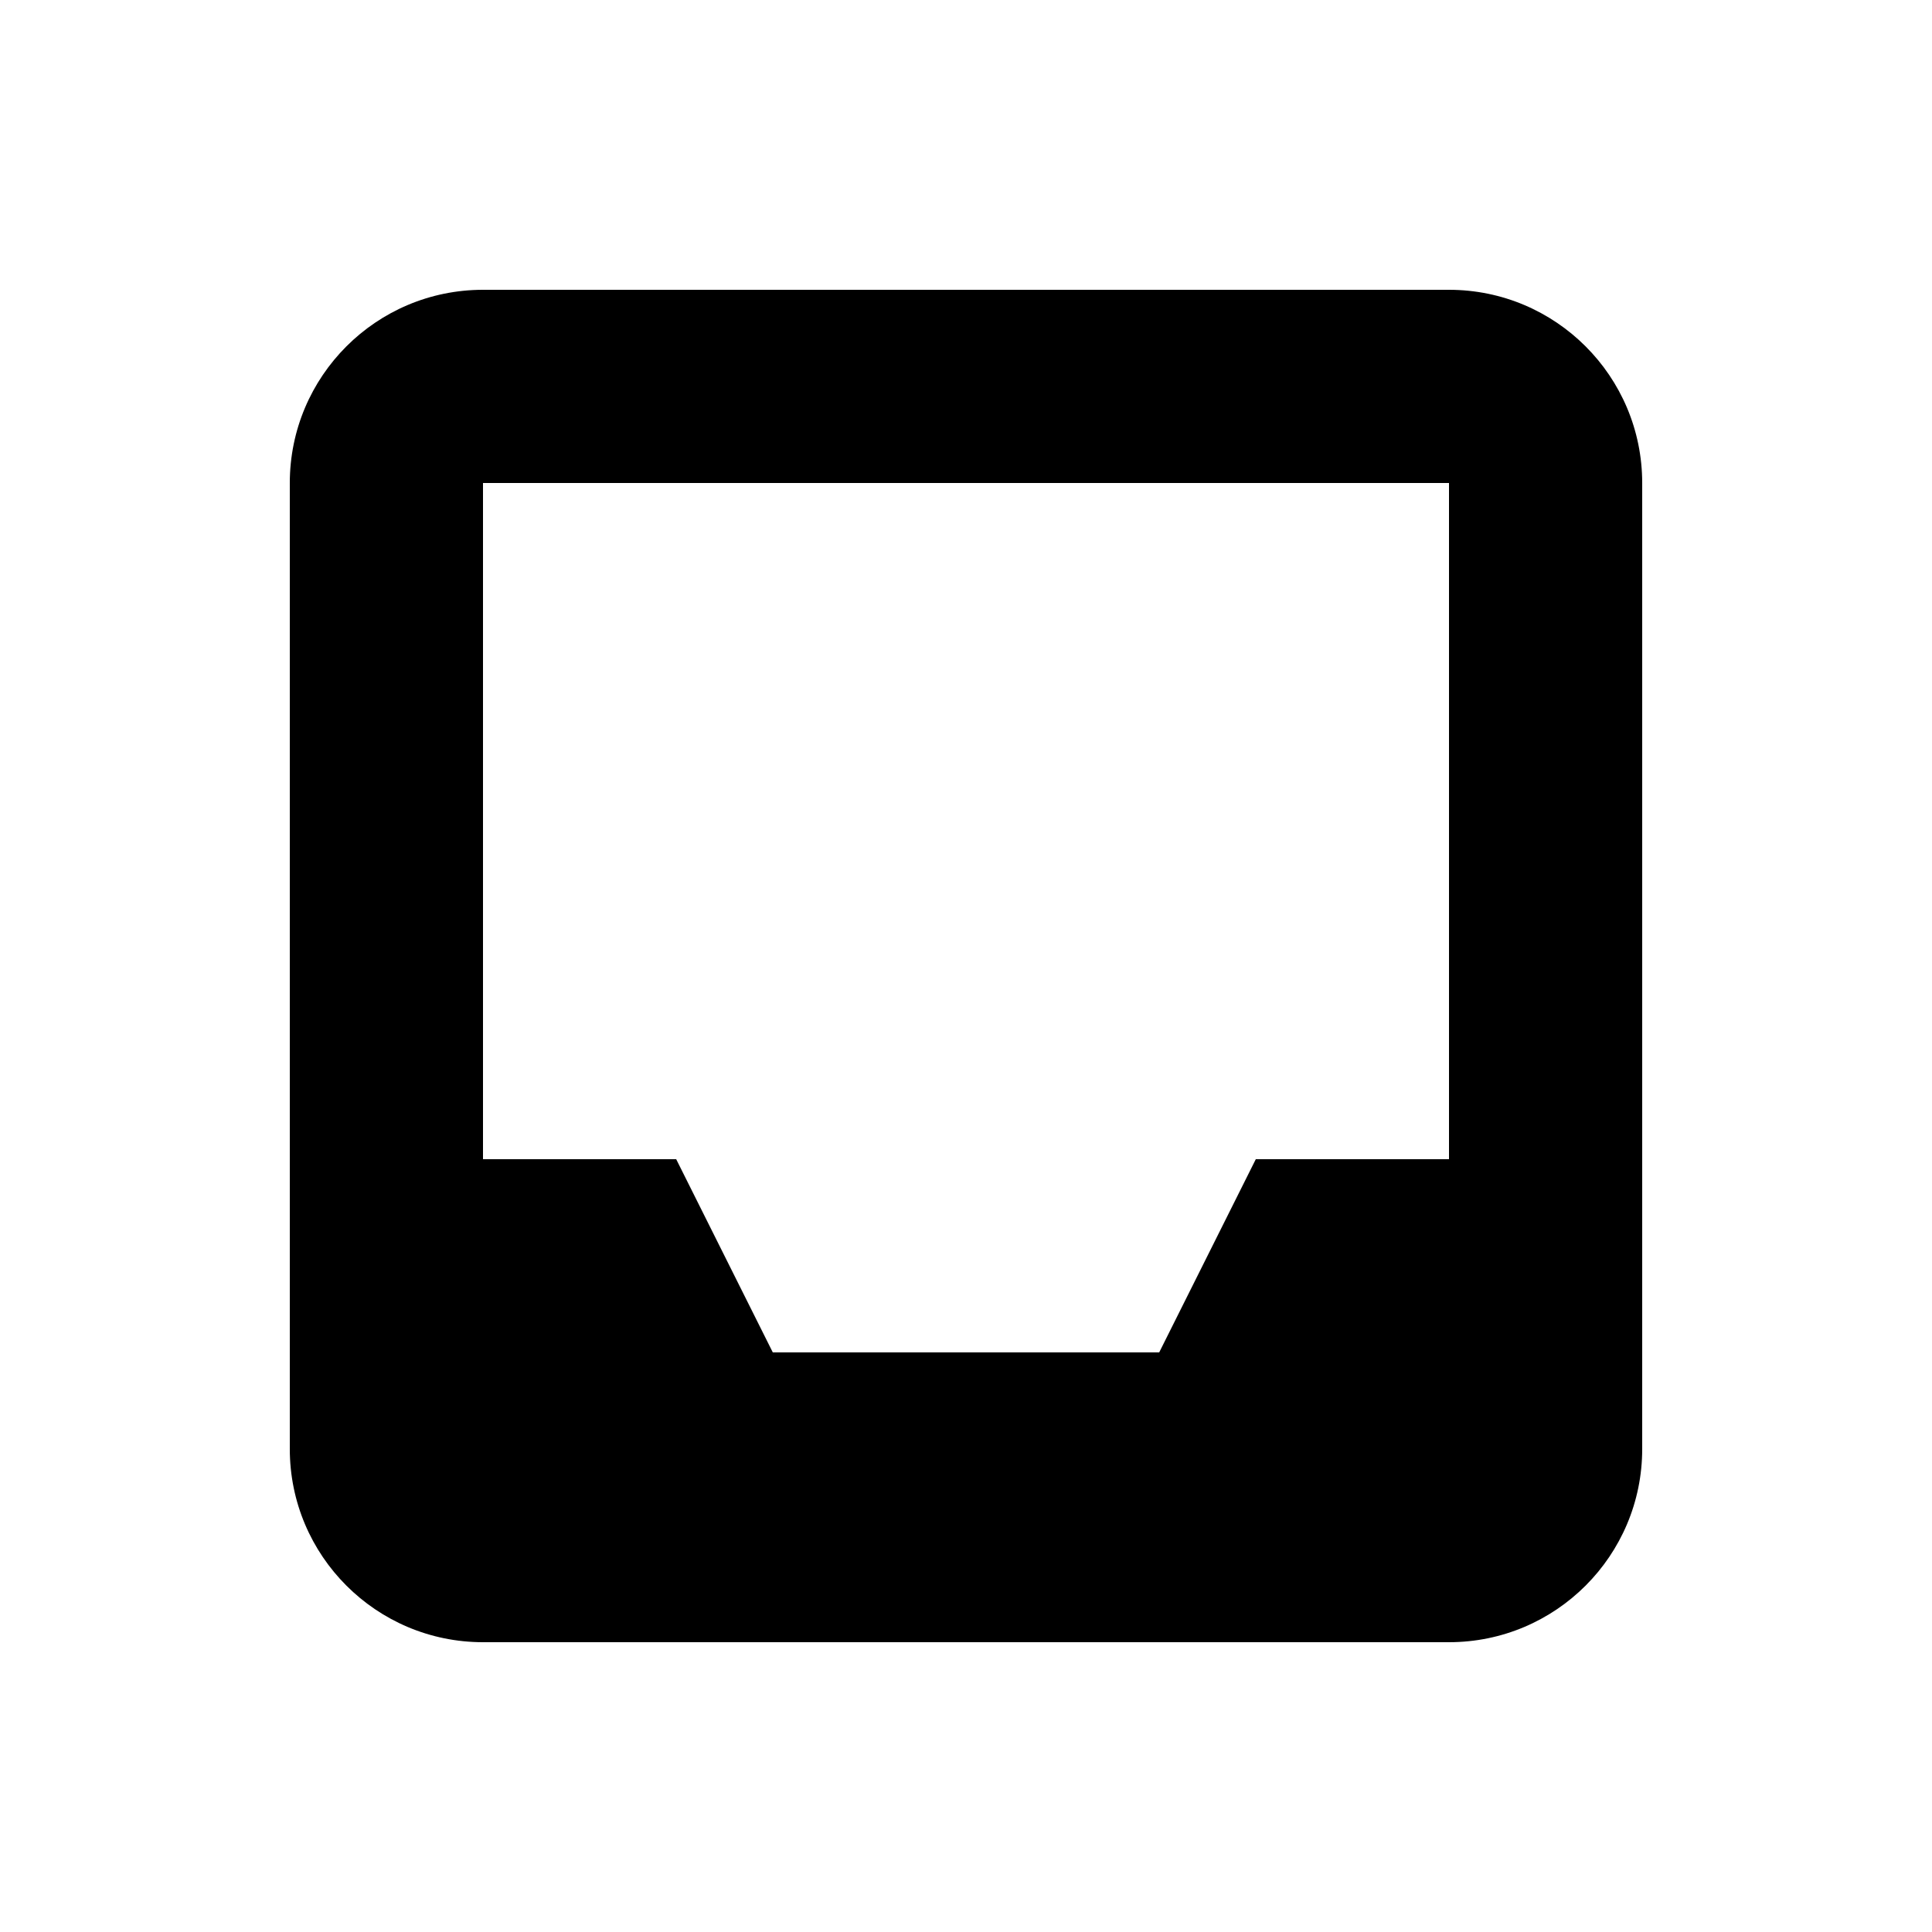
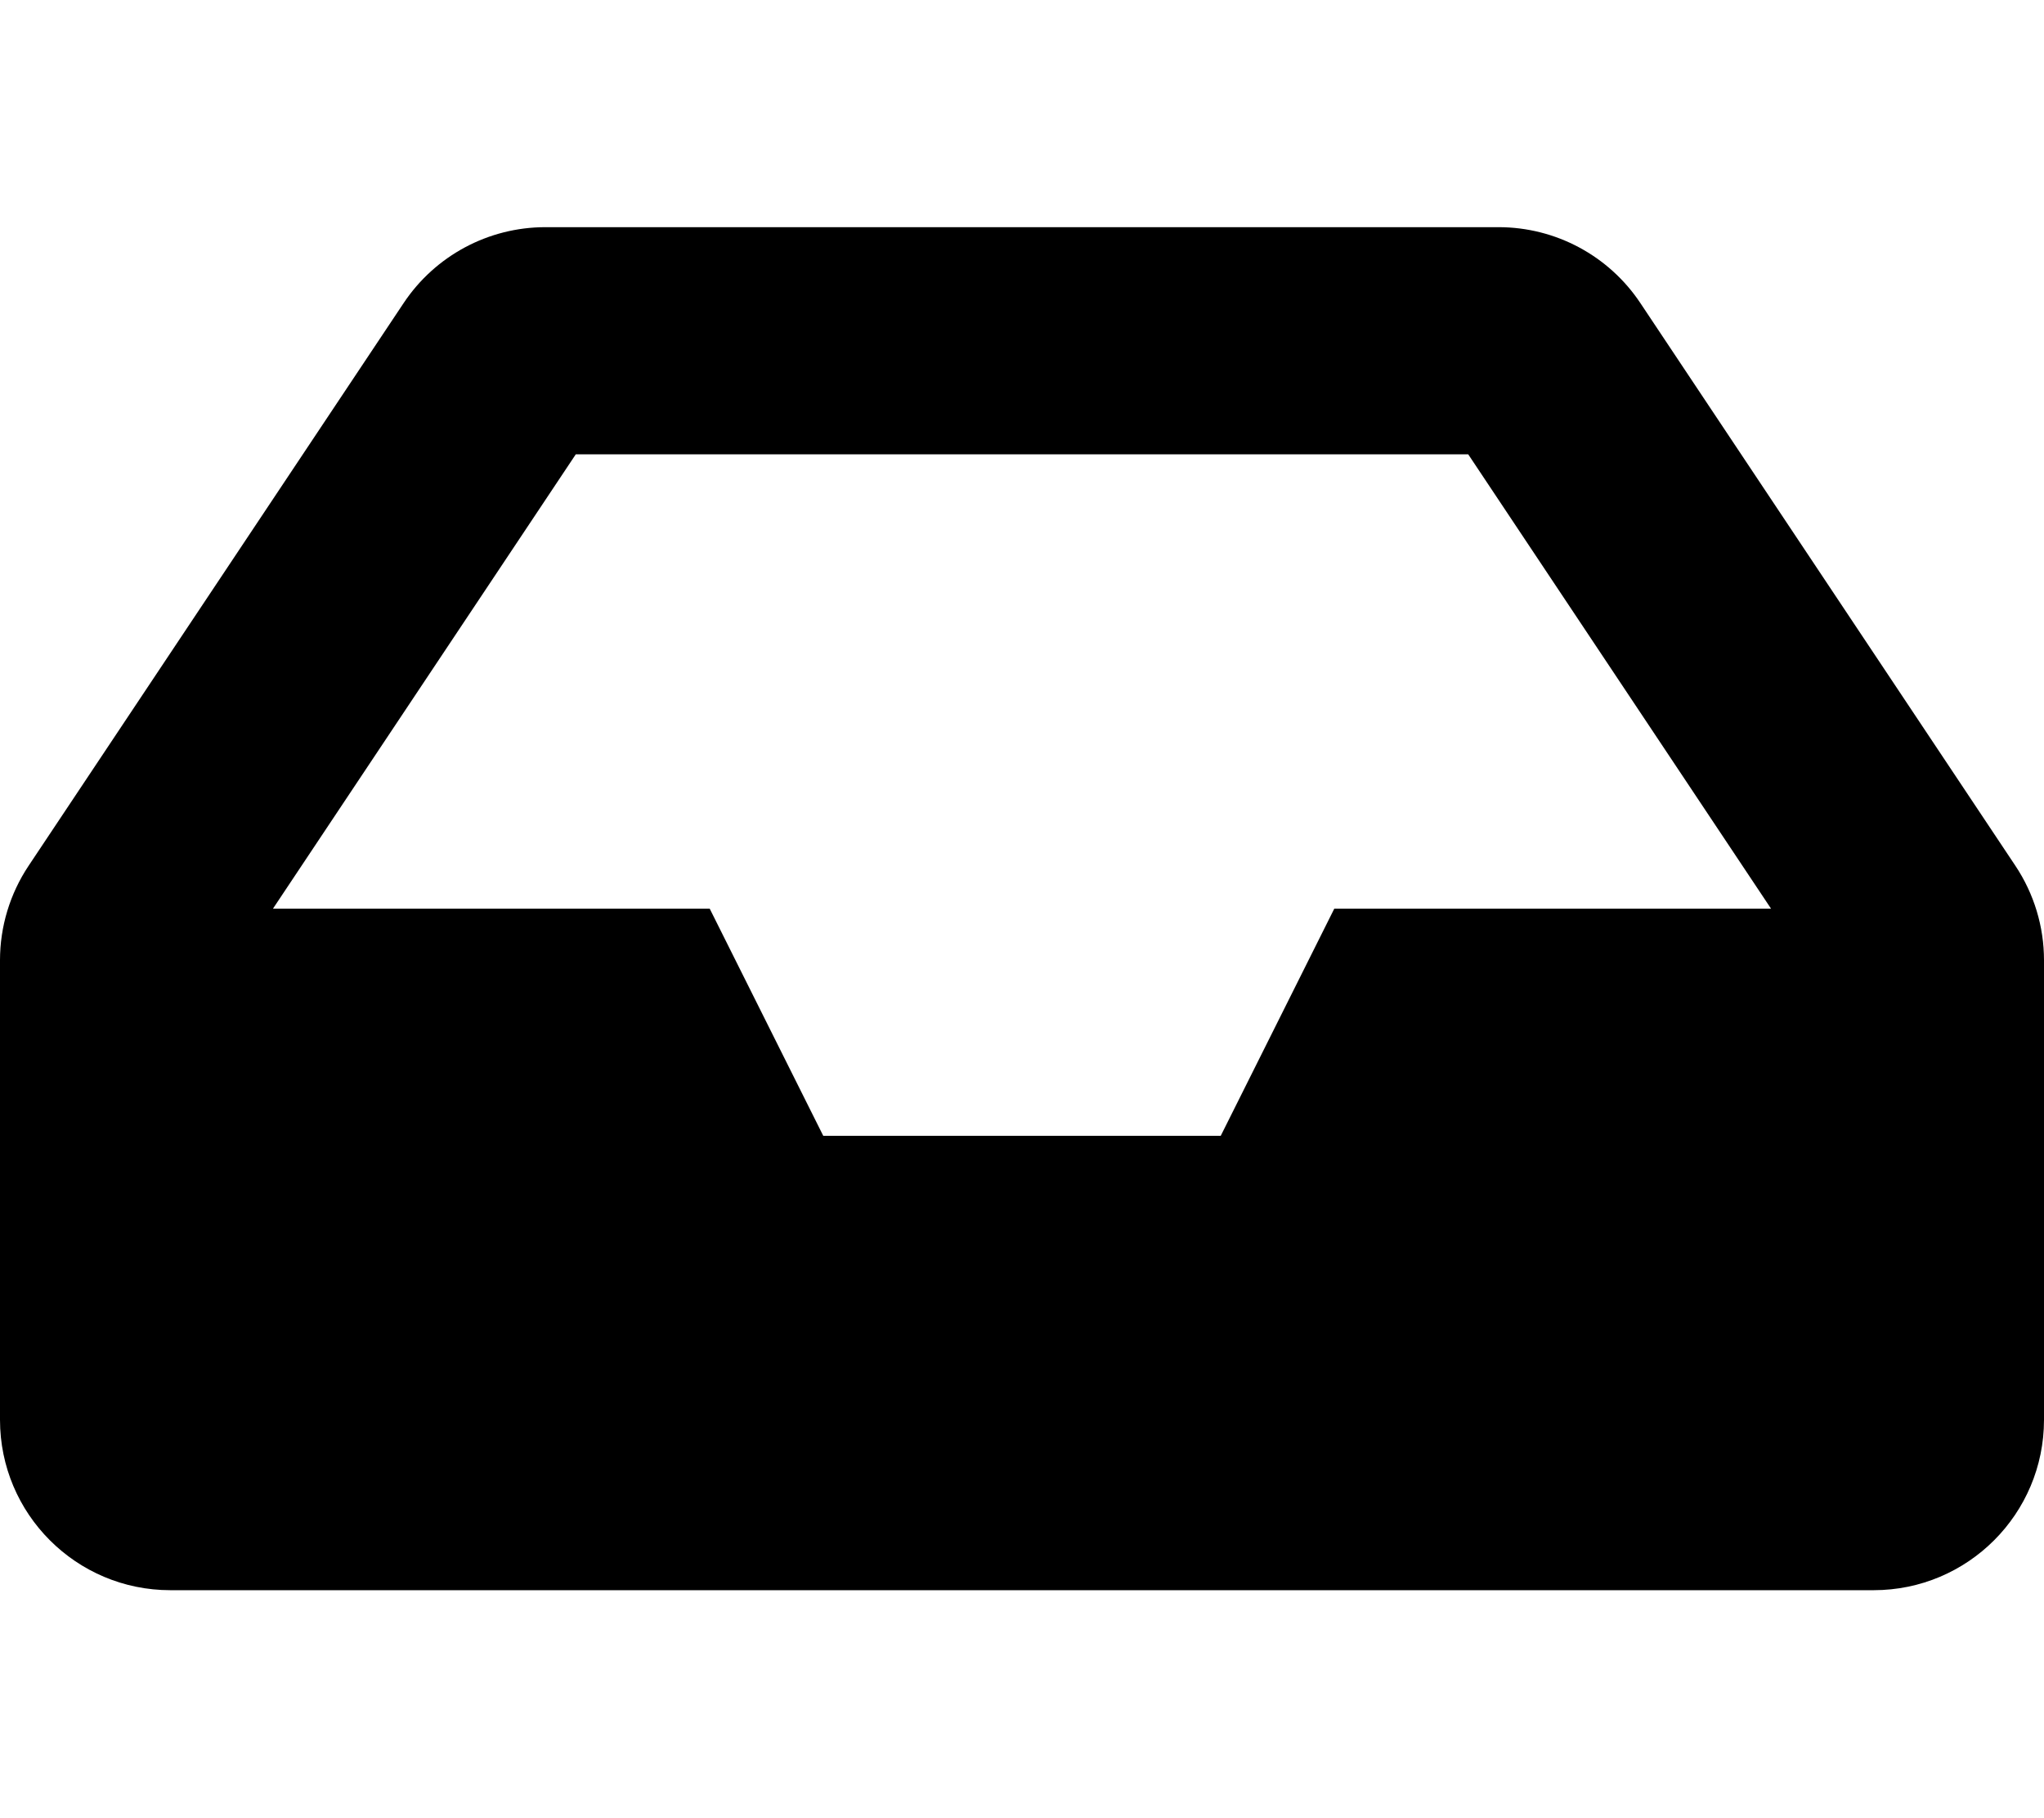
- <svg xmlns="http://www.w3.org/2000/svg" viewBox="0 0 20 20" fill="currentColor" aria-hidden="true">
-   <path fill-rule="evenodd" d="M3 5a2 2 0 012-2h10a2 2 0 012 2v10a2 2 0 01-2 2H5a2 2 0 01-2-2V5zm12 0H5v10h10V5z" clip-rule="evenodd" />
-   <path d="M4 12h3l1 2h4l1-2h3v4H4v-4z" />
+ <svg xmlns="http://www.w3.org/2000/svg" viewBox="0 0 576 512" fill="currentColor" aria-hidden="true">
+   <path d="M567.938 243.908L462.25 85.374A48.003 48.003 0 00422.311 64H153.689a48 48 0 00-39.938 21.374L8.062 243.908A47.994 47.994 0 000 270.533V400c0 26.51 21.49 48 48 48h480c26.51 0 48-21.49 48-48V270.533a47.994 47.994 0 00-8.062-26.625zM162.252 128h251.497l85.333 128H376l-32 64H232l-32-64H76.918l85.334-128z" />
</svg>
